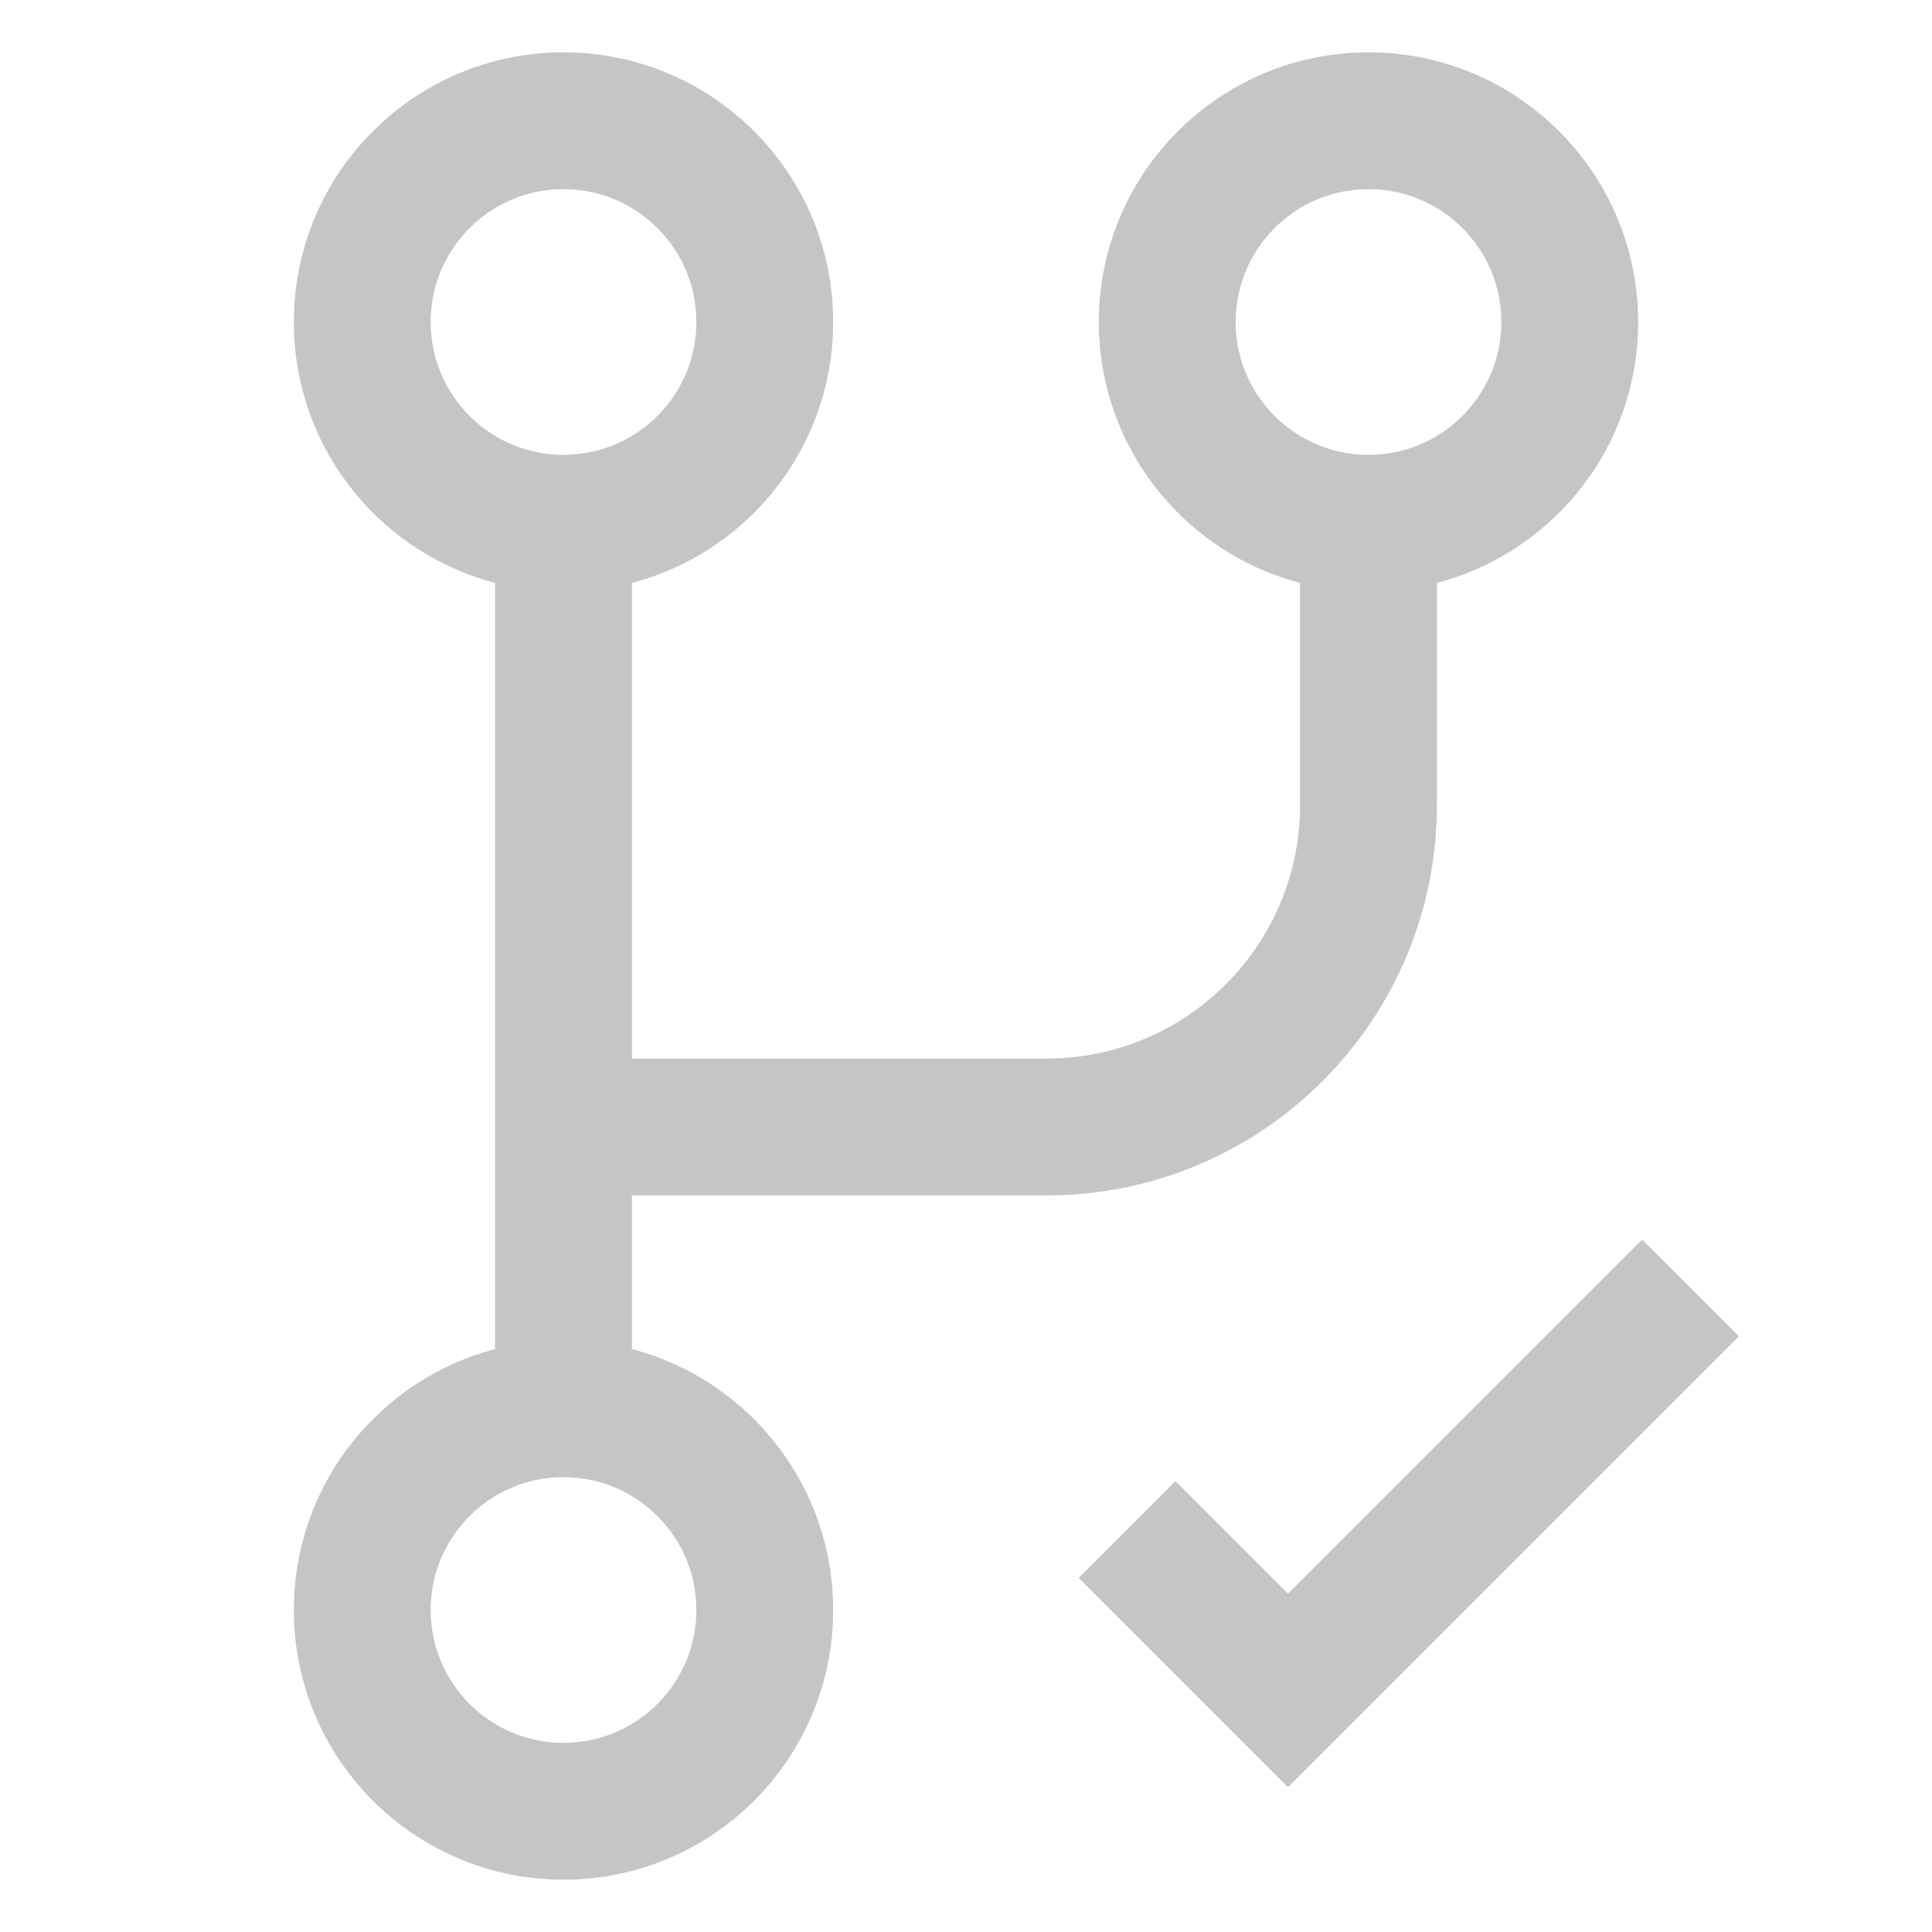
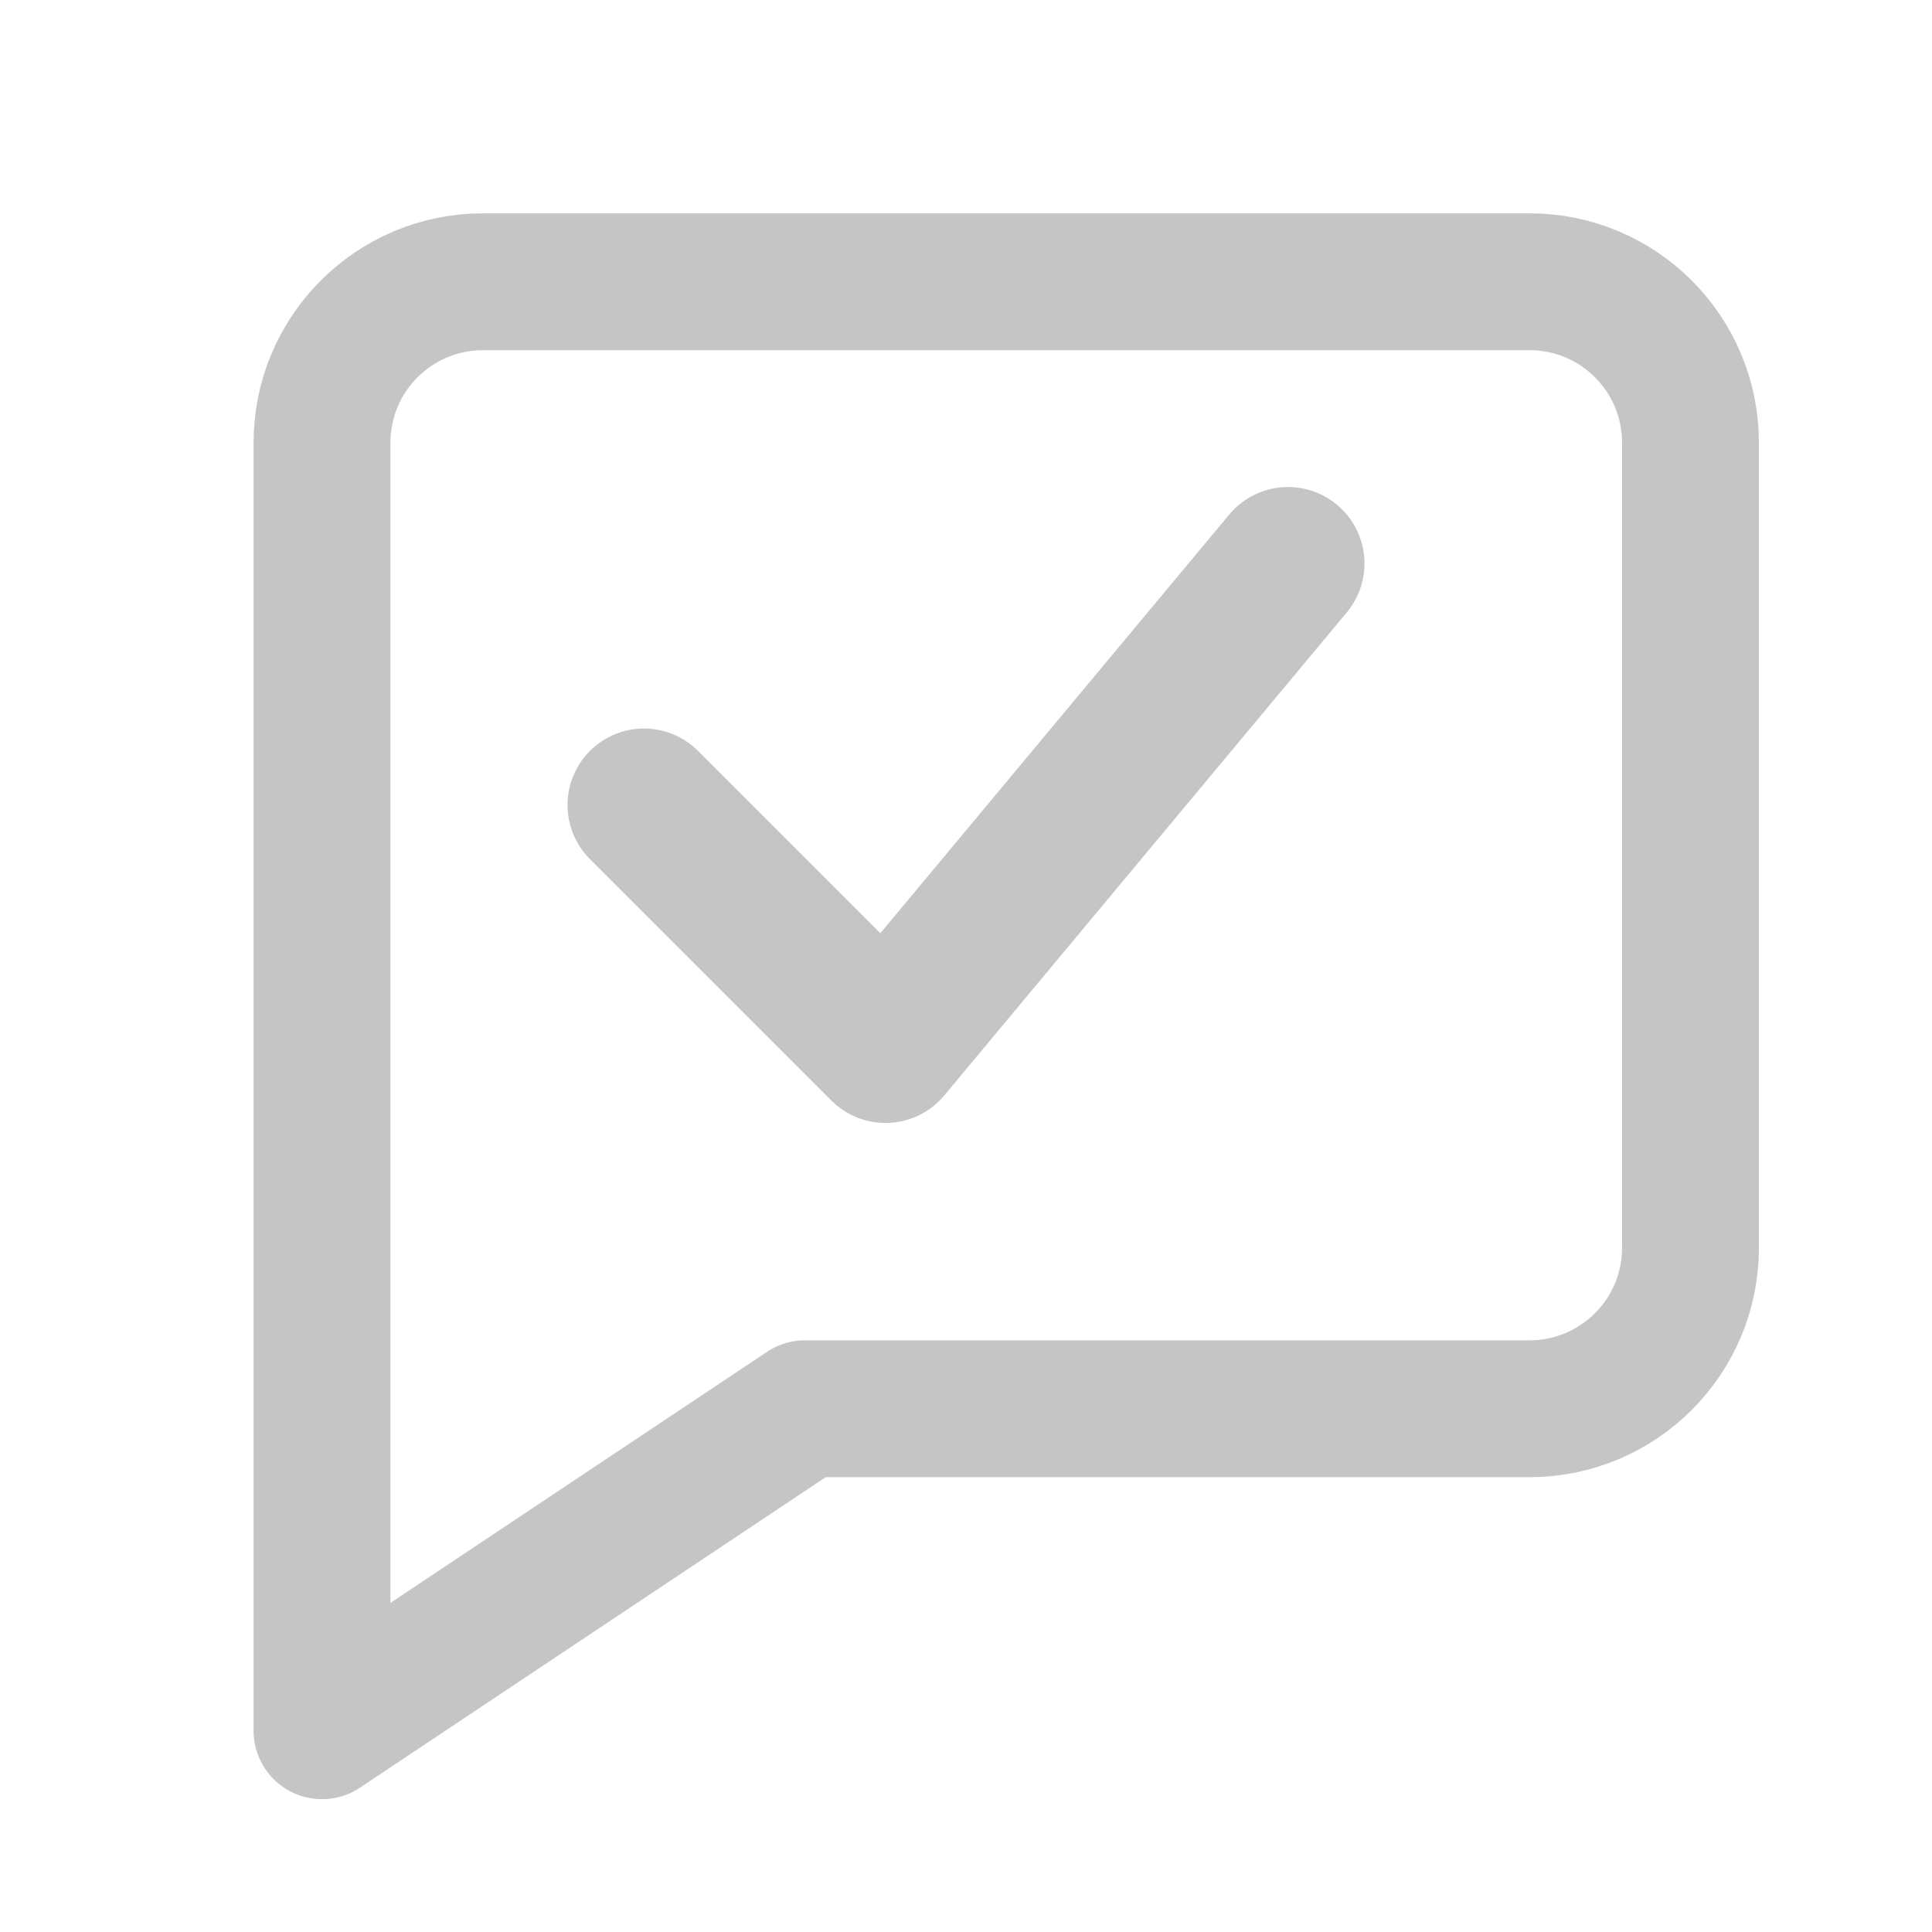
<svg xmlns="http://www.w3.org/2000/svg" viewBox="0 0 24 24">
-   <g fill="none" stroke="#c5c5c5" stroke-width="1.7">
-     <path d="M7 7v10m10-10v3a4 4 0 0 1-4 4H7" />
-     <circle cx="7" cy="4" r="2.5" />
-     <circle cx="7" cy="20" r="2.5" />
-     <circle cx="17" cy="4" r="2.5" />
-     <path d="m14 19 2 2 5-5" />
-   </g>
+   <path d="M6 3.5h13a2 2 0 0 1 2 2v10a2 2 0 0 1-2 2h-9l-6 4v-16a2 2 0 0 1 2-2Z" fill="none" stroke="#c5c5c5" stroke-width="1.7" stroke-linejoin="round" />
+   <path d="m8 10 3 3 5-6" fill="none" stroke="#c5c5c5" stroke-width="1.9" stroke-linecap="round" stroke-linejoin="round" />
</svg>
